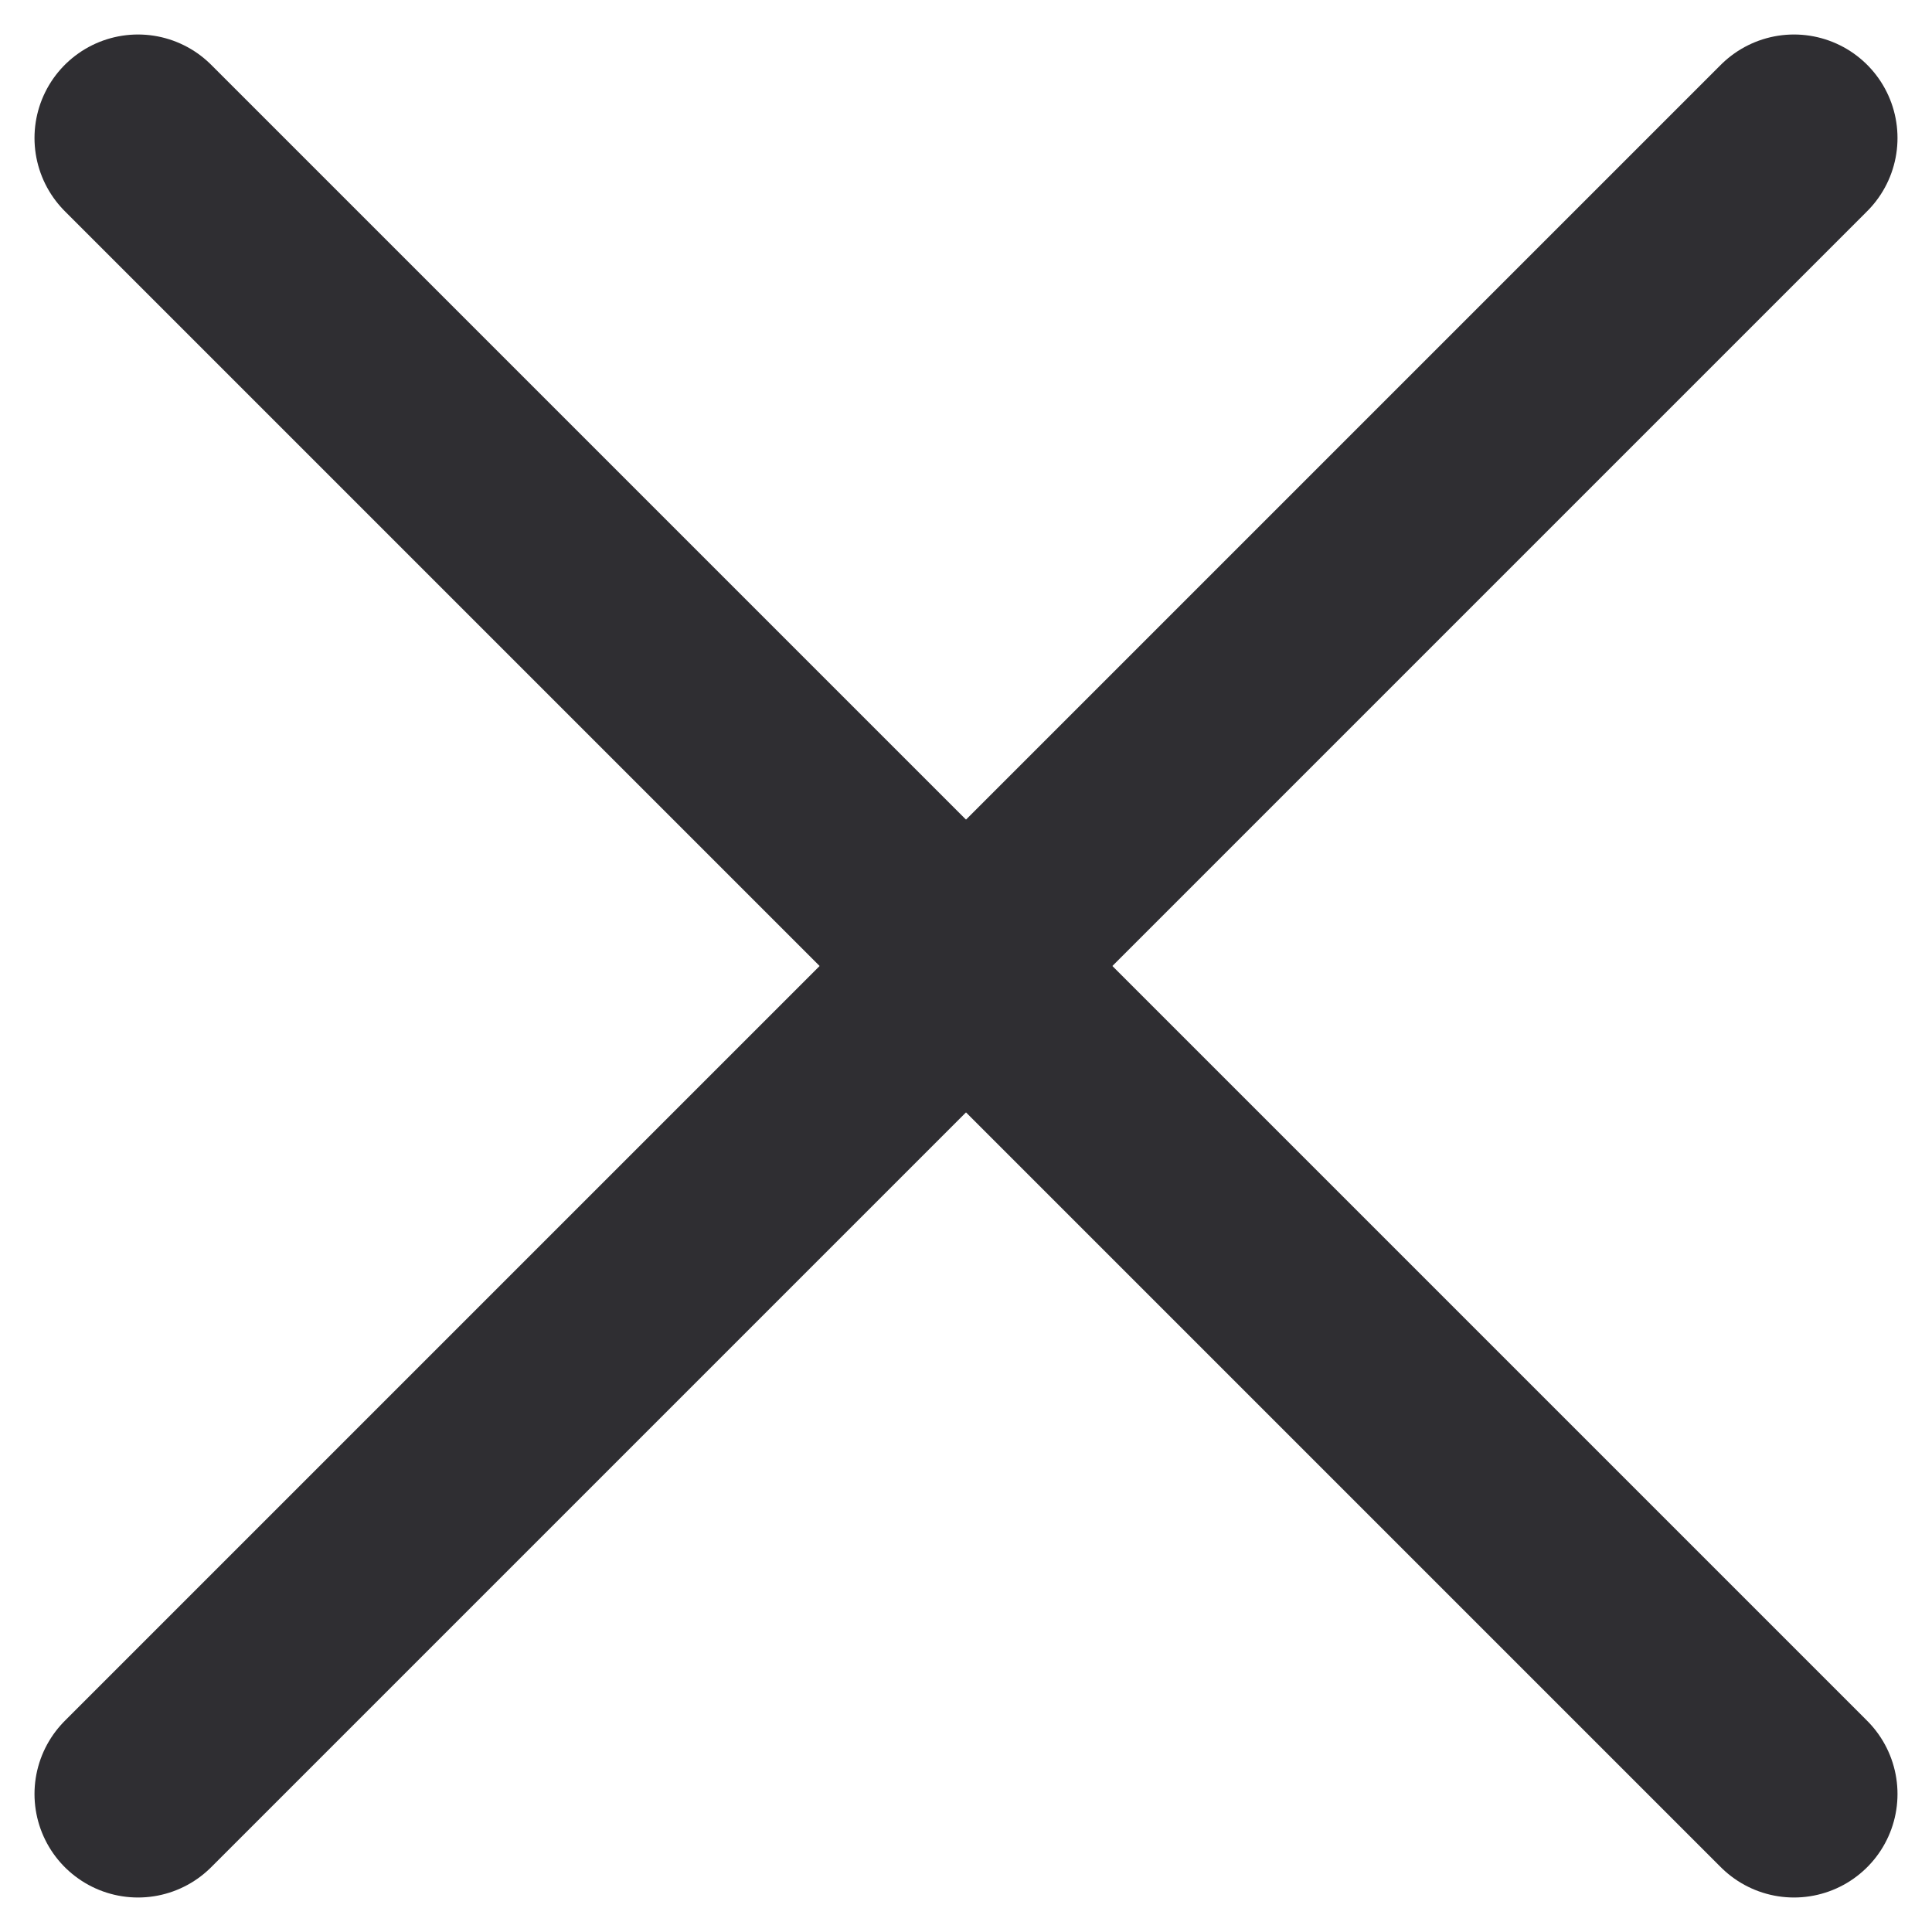
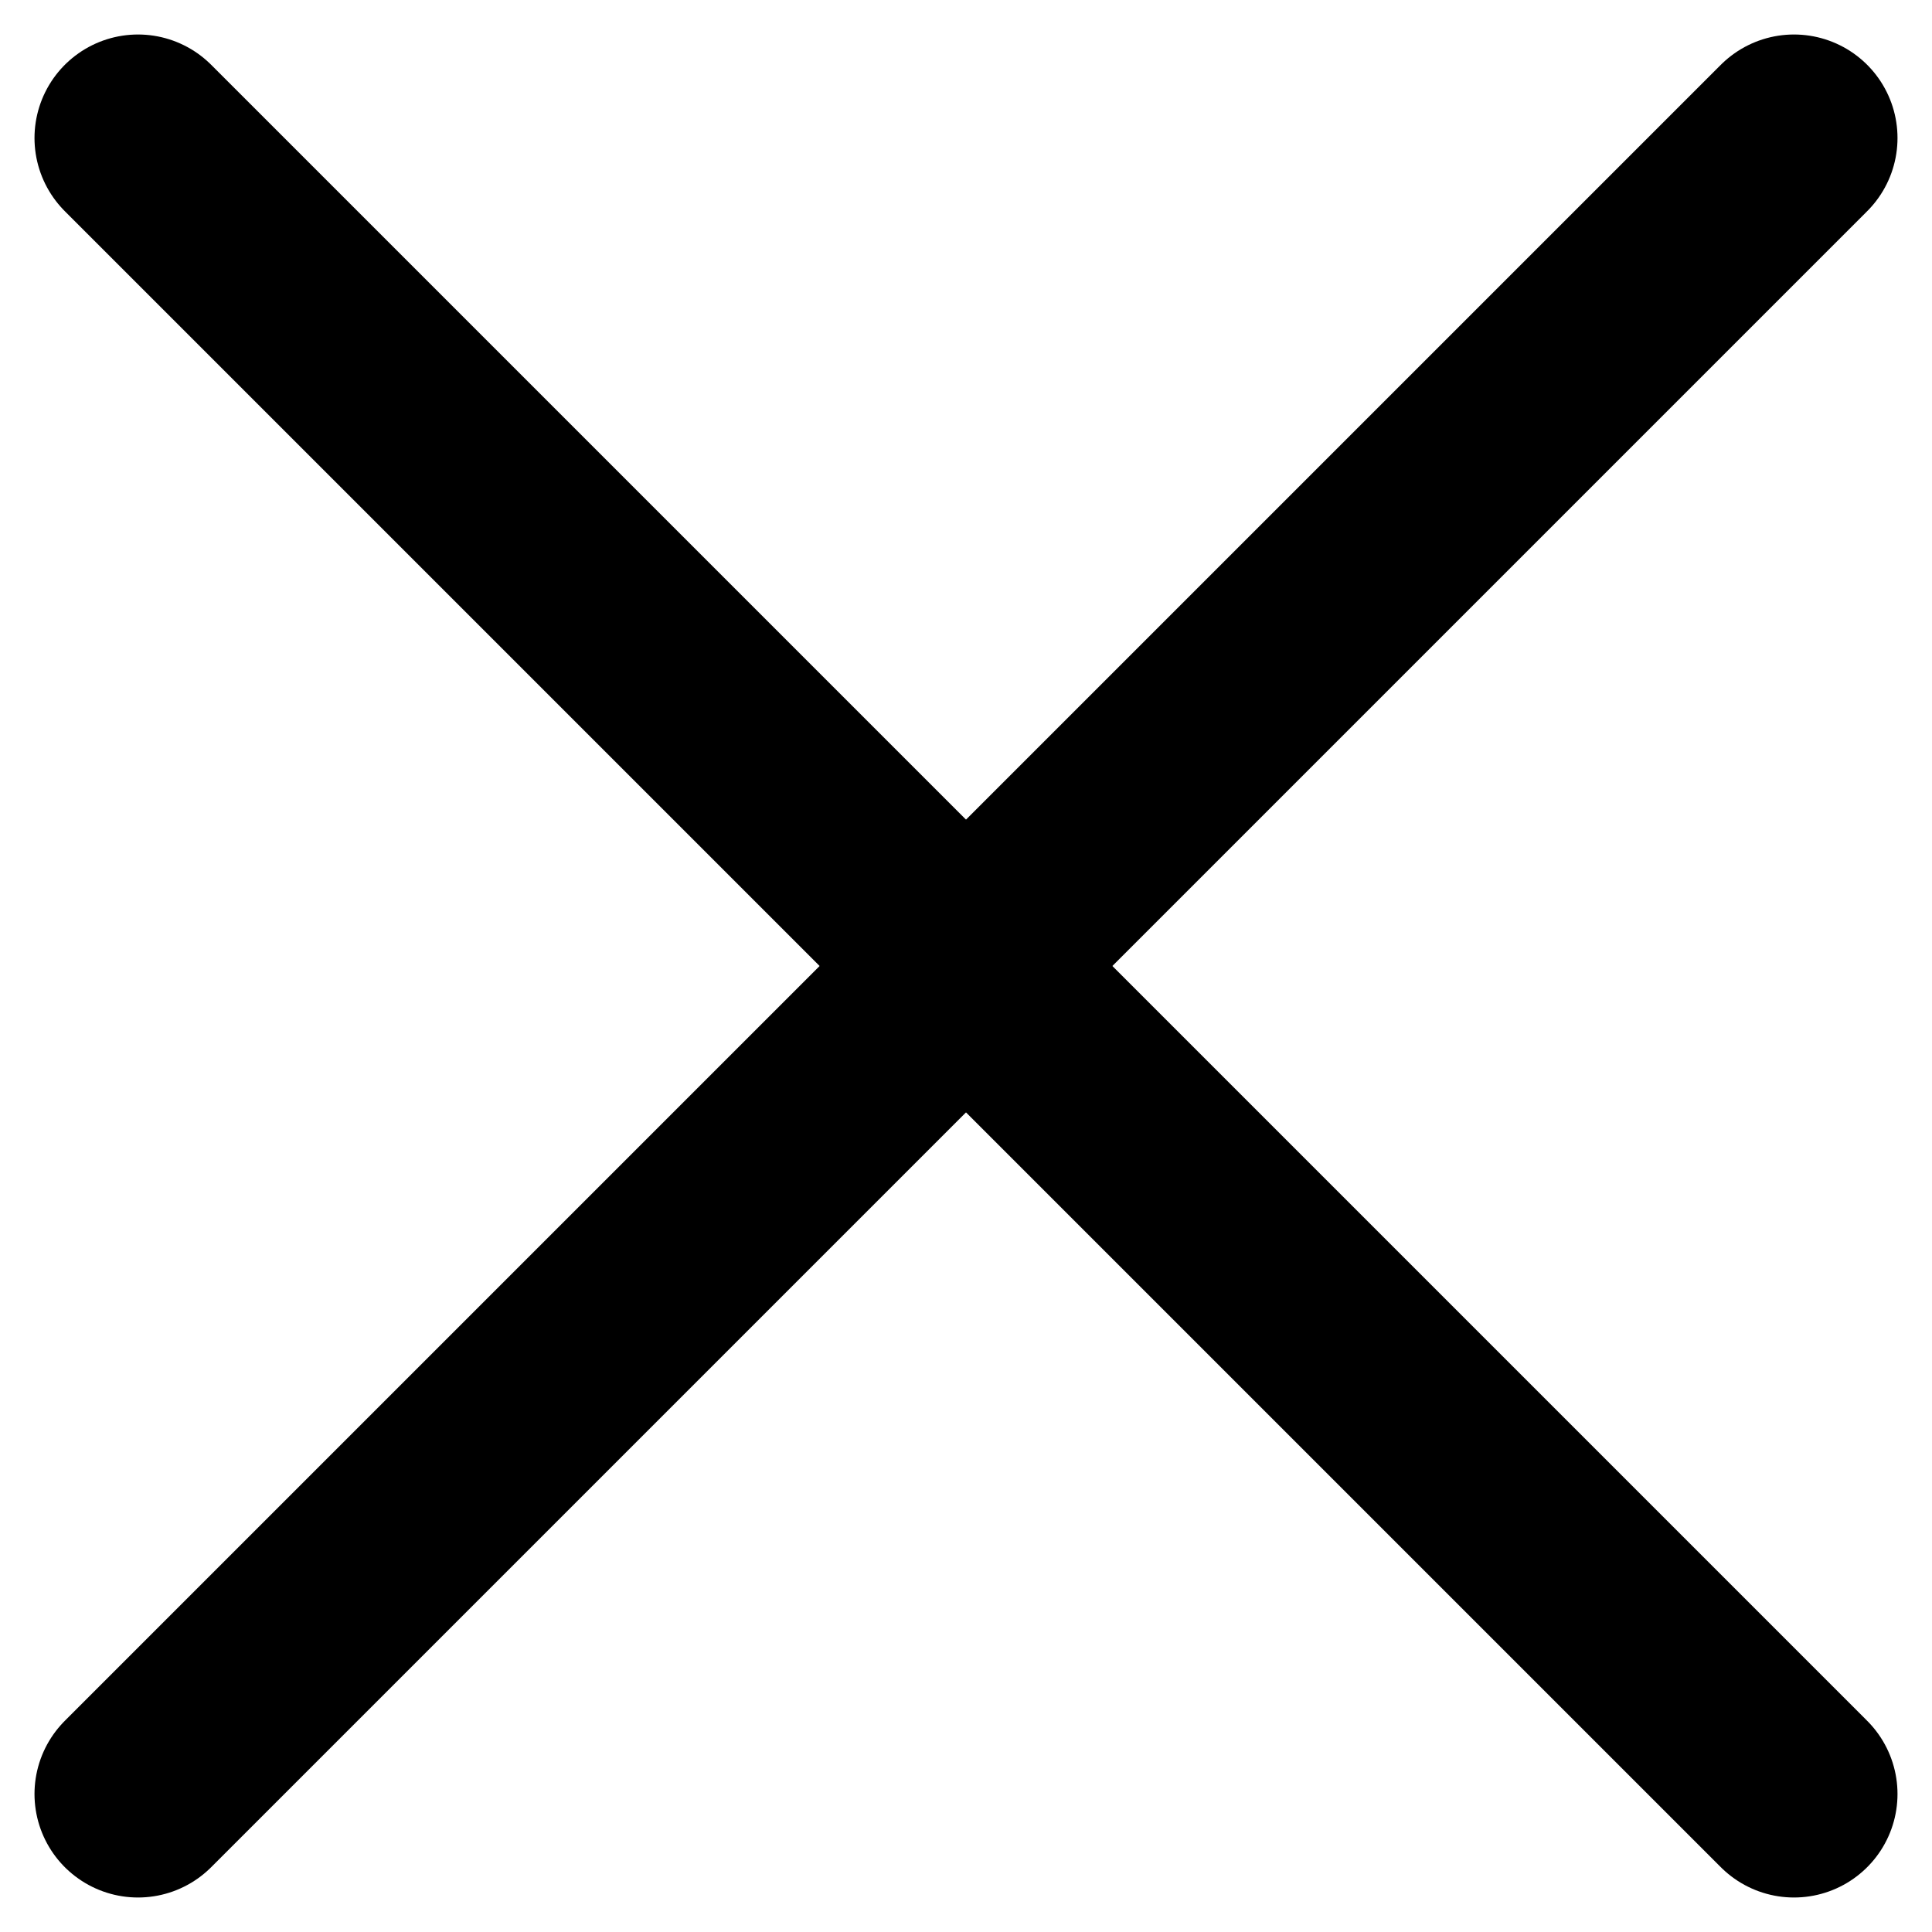
- <svg xmlns="http://www.w3.org/2000/svg" width="14" height="14" viewBox="0 0 14 14" fill="none">
-   <path d="M1 1L13 13" stroke="#2F2E32" stroke-width="1.5" stroke-linecap="round" stroke-linejoin="round" />
-   <path d="M13 1L1 13" stroke="#2F2E32" stroke-width="1.5" stroke-linecap="round" stroke-linejoin="round" />
+ <svg xmlns="http://www.w3.org/2000/svg" viewBox="0 0 14 14" fill="none">
+   <path d="M1 1L13 13" stroke="currentColor" stroke-width="1.5" stroke-linecap="round" stroke-linejoin="round" />
+   <path d="M13 1L1 13" stroke="currentColor" stroke-width="1.5" stroke-linecap="round" stroke-linejoin="round" />
</svg>
